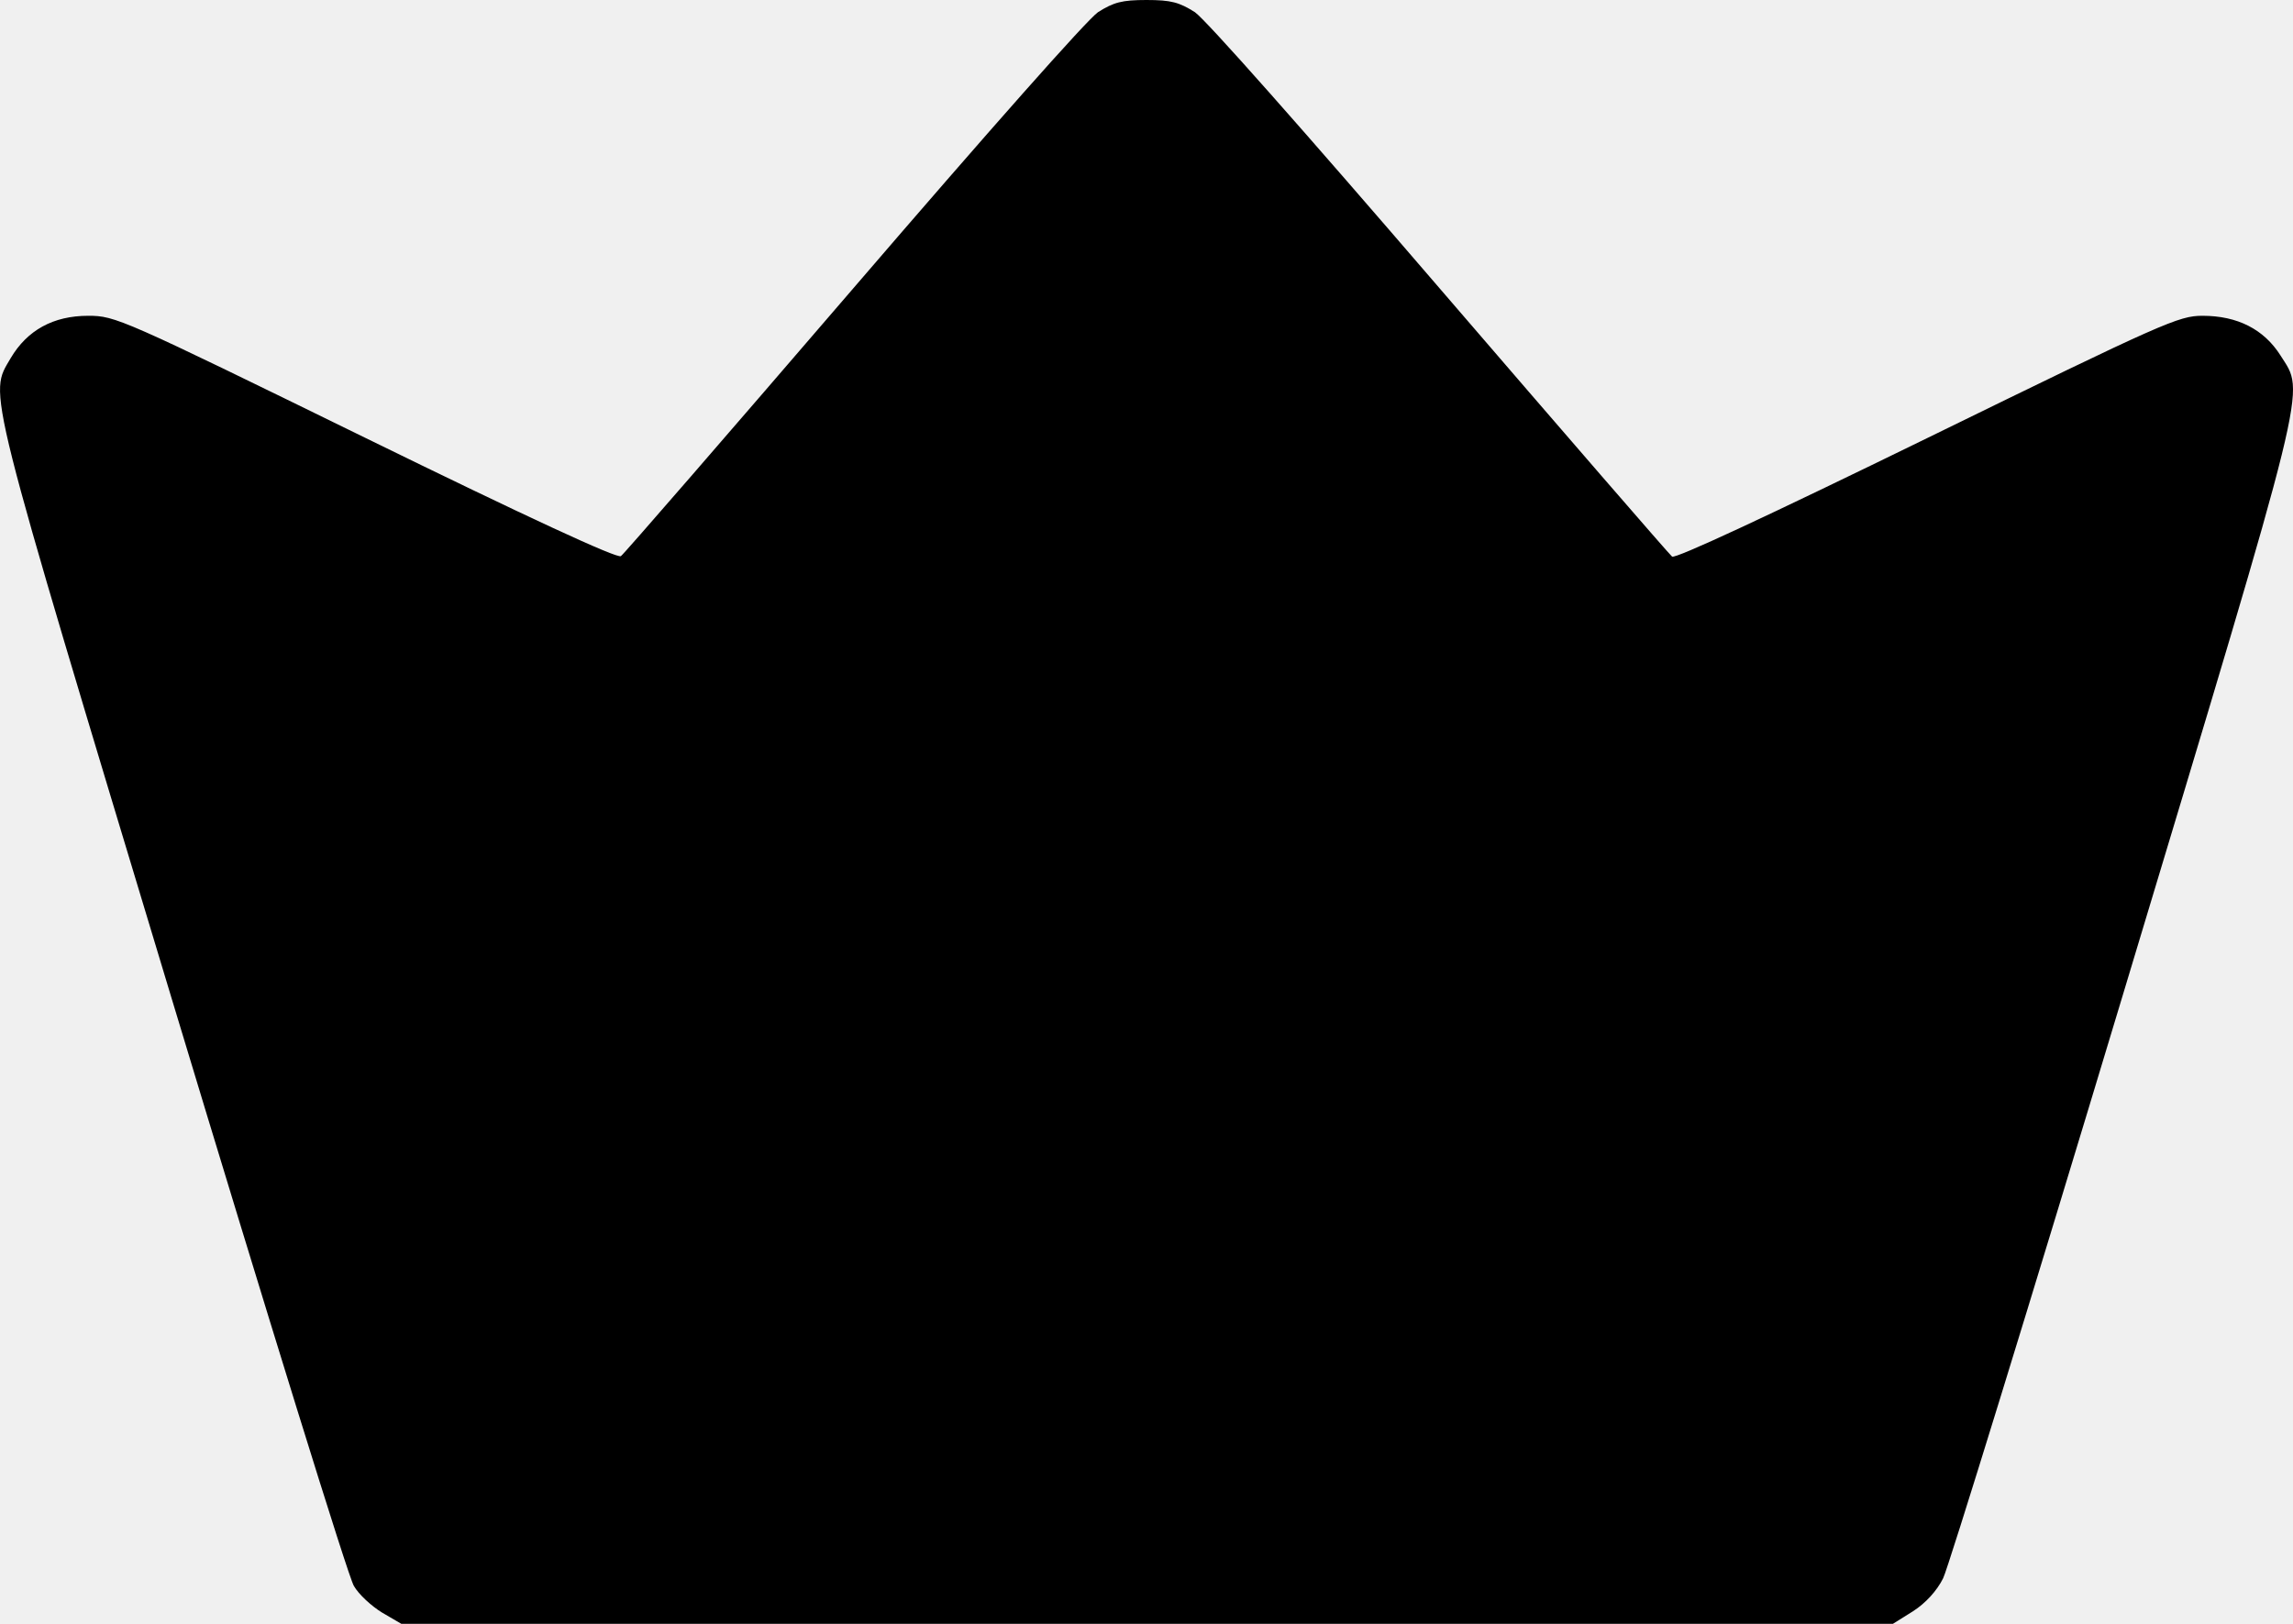
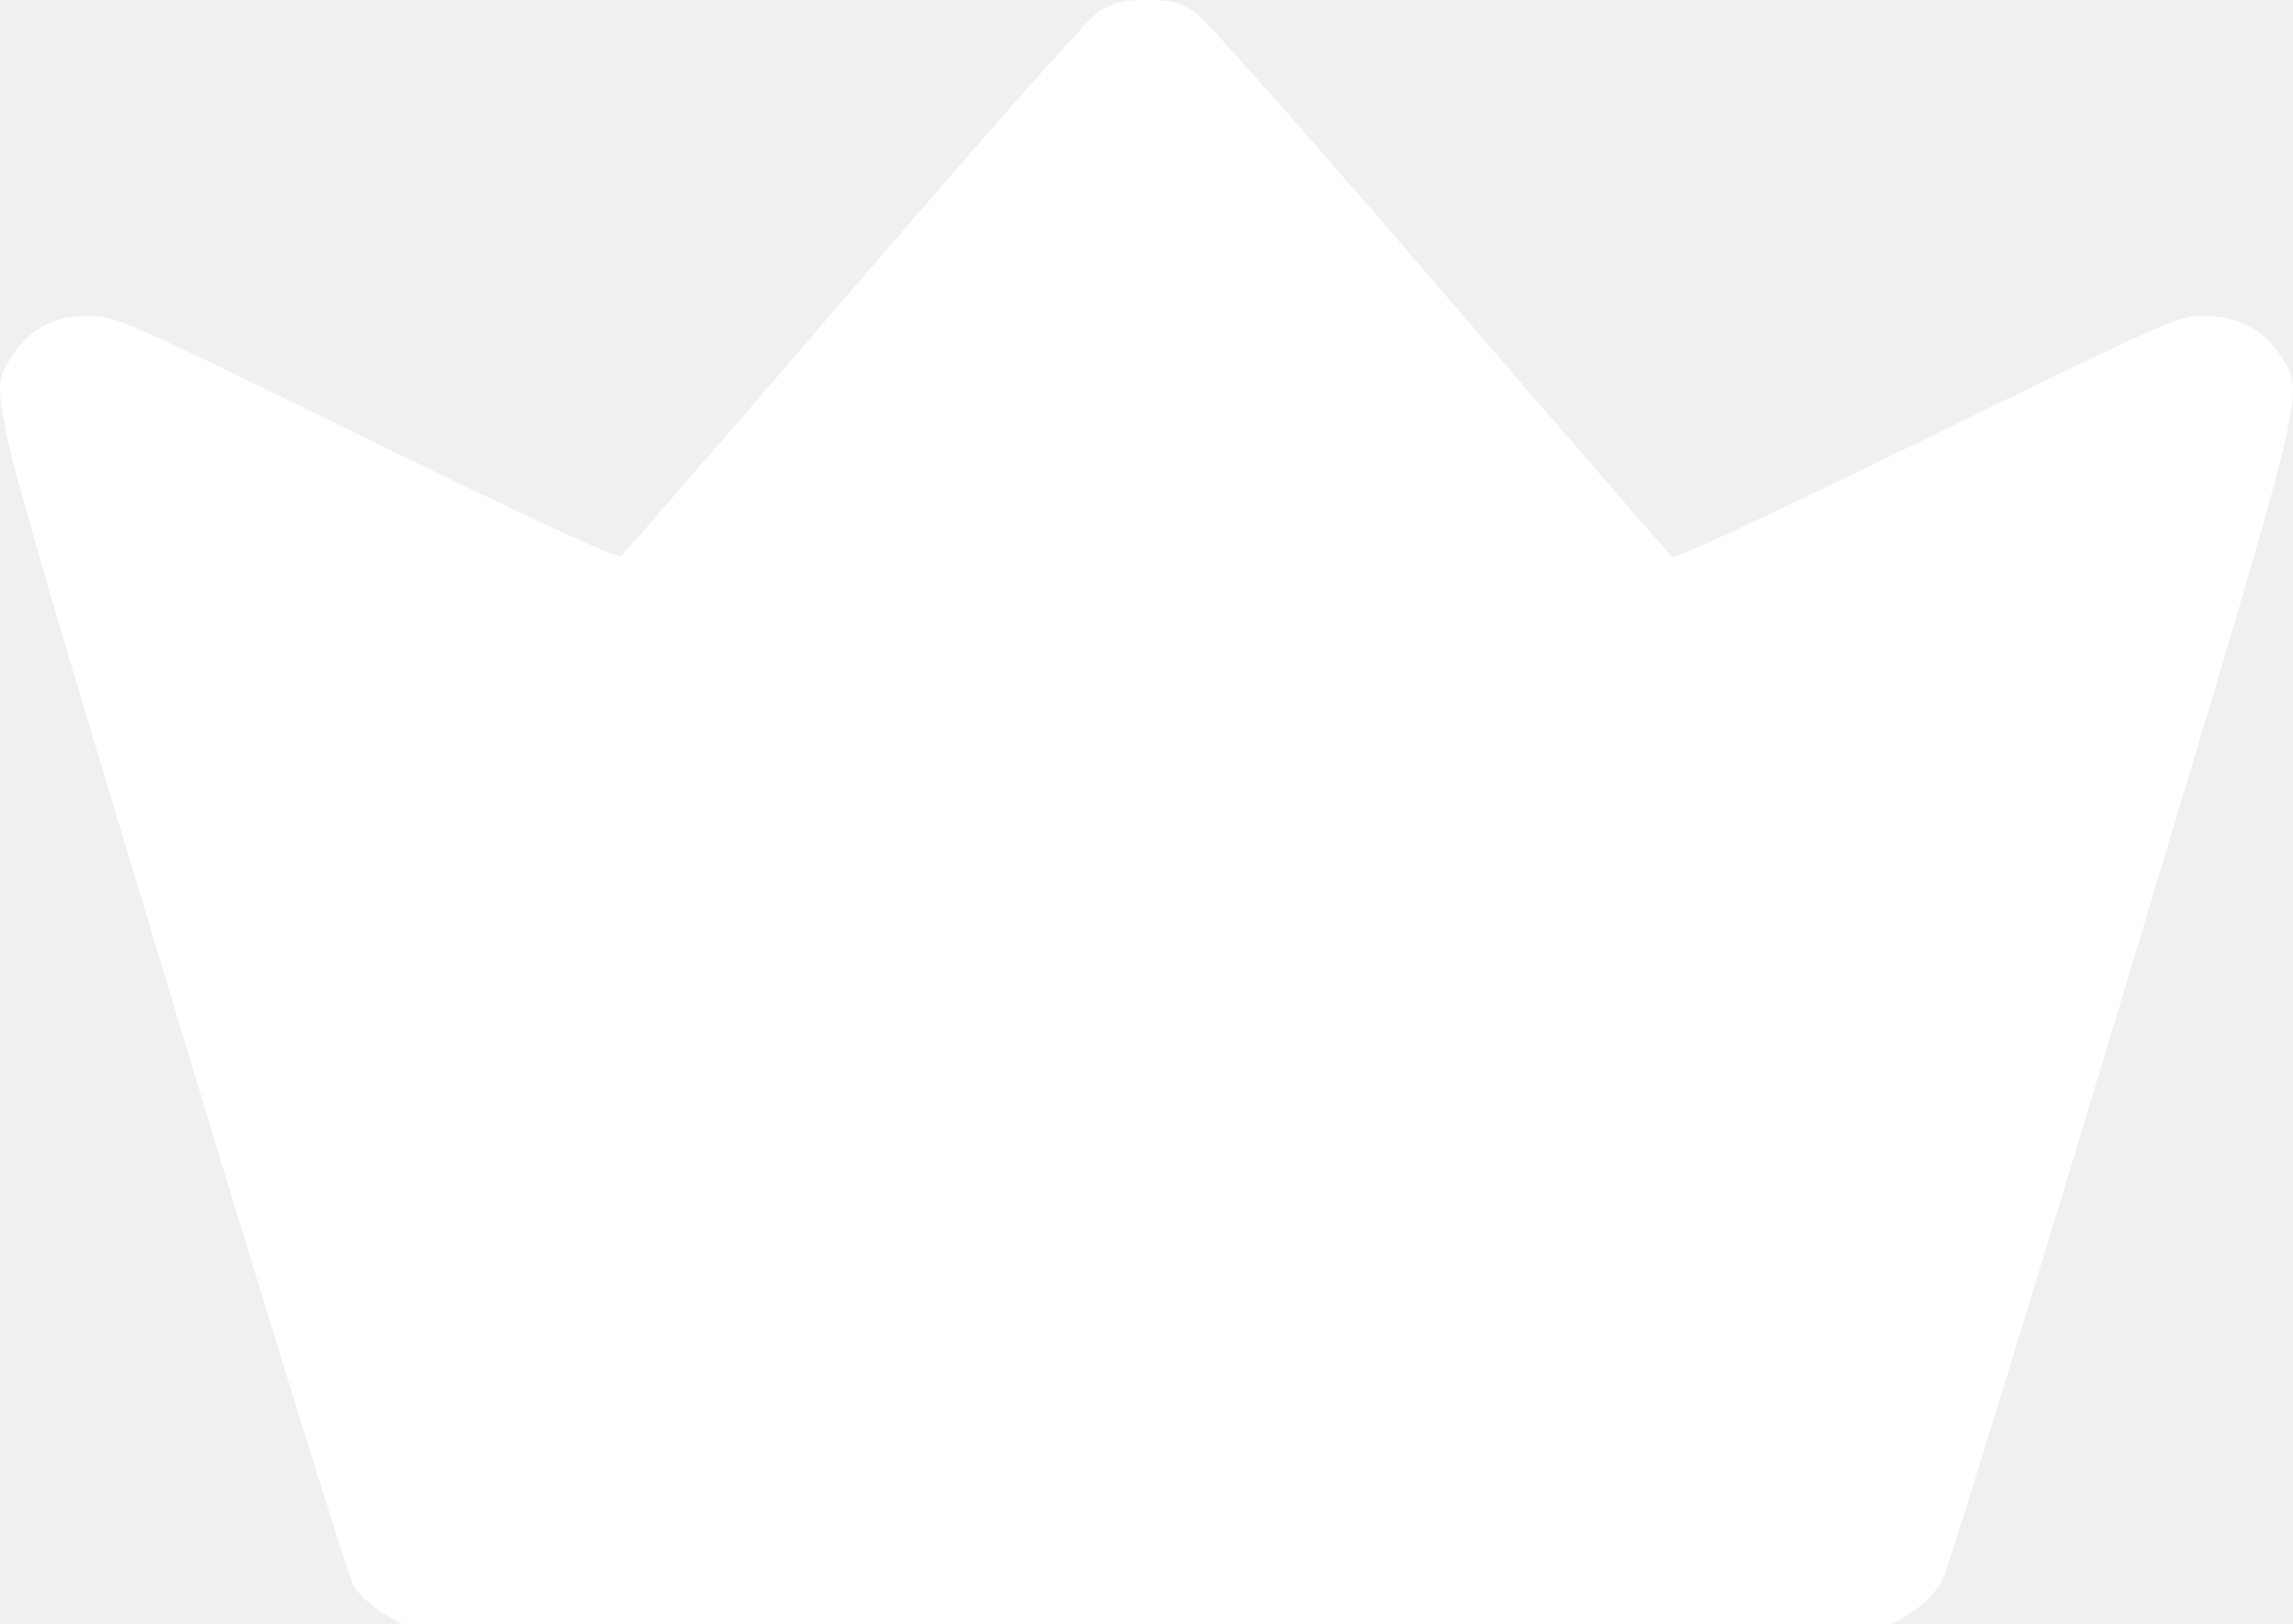
- <svg xmlns="http://www.w3.org/2000/svg" width="24" height="17" viewBox="0 0 24 17" fill="currentColor">
-   <path d="M11.493 0.127C11.376 0.208 10.349 1.369 8.928 3.022C7.62 4.543 6.527 5.804 6.499 5.822C6.461 5.851 5.495 5.402 3.826 4.585C1.27 3.334 1.209 3.306 0.923 3.306C0.557 3.306 0.285 3.457 0.112 3.749C-0.118 4.146 -0.174 3.924 1.8 10.464C2.794 13.756 3.648 16.518 3.704 16.603C3.755 16.693 3.891 16.816 3.999 16.882L4.201 17H12.004H19.812L20.023 16.868C20.155 16.783 20.272 16.655 20.338 16.523C20.394 16.41 21.243 13.657 22.223 10.403C24.193 3.863 24.127 4.132 23.869 3.721C23.695 3.447 23.419 3.306 23.053 3.306C22.805 3.306 22.654 3.372 20.174 4.585C18.481 5.412 17.538 5.851 17.501 5.827C17.472 5.804 16.38 4.543 15.071 3.022C13.65 1.369 12.623 0.208 12.506 0.127C12.342 0.024 12.258 0 12 0C11.742 0 11.657 0.024 11.493 0.127Z" />
+ <svg xmlns="http://www.w3.org/2000/svg" width="24" height="17" viewBox="0 0 24 17" fill="none">
+   <path d="M11.493 0.127C11.376 0.208 10.349 1.369 8.928 3.022C7.62 4.543 6.527 5.804 6.499 5.822C6.461 5.851 5.495 5.402 3.826 4.585C1.27 3.334 1.209 3.306 0.923 3.306C0.557 3.306 0.285 3.457 0.112 3.749C-0.118 4.146 -0.174 3.924 1.8 10.464C2.794 13.756 3.648 16.518 3.704 16.603C3.755 16.693 3.891 16.816 3.999 16.882L4.201 17H12.004H19.812L20.023 16.868C20.155 16.783 20.272 16.655 20.338 16.523C20.394 16.41 21.243 13.657 22.223 10.403C24.193 3.863 24.127 4.132 23.869 3.721C23.695 3.447 23.419 3.306 23.053 3.306C22.805 3.306 22.654 3.372 20.174 4.585C18.481 5.412 17.538 5.851 17.501 5.827C17.472 5.804 16.38 4.543 15.071 3.022C13.65 1.369 12.623 0.208 12.506 0.127C12.342 0.024 12.258 0 12 0C11.742 0 11.657 0.024 11.493 0.127Z" fill="white" />
</svg>
